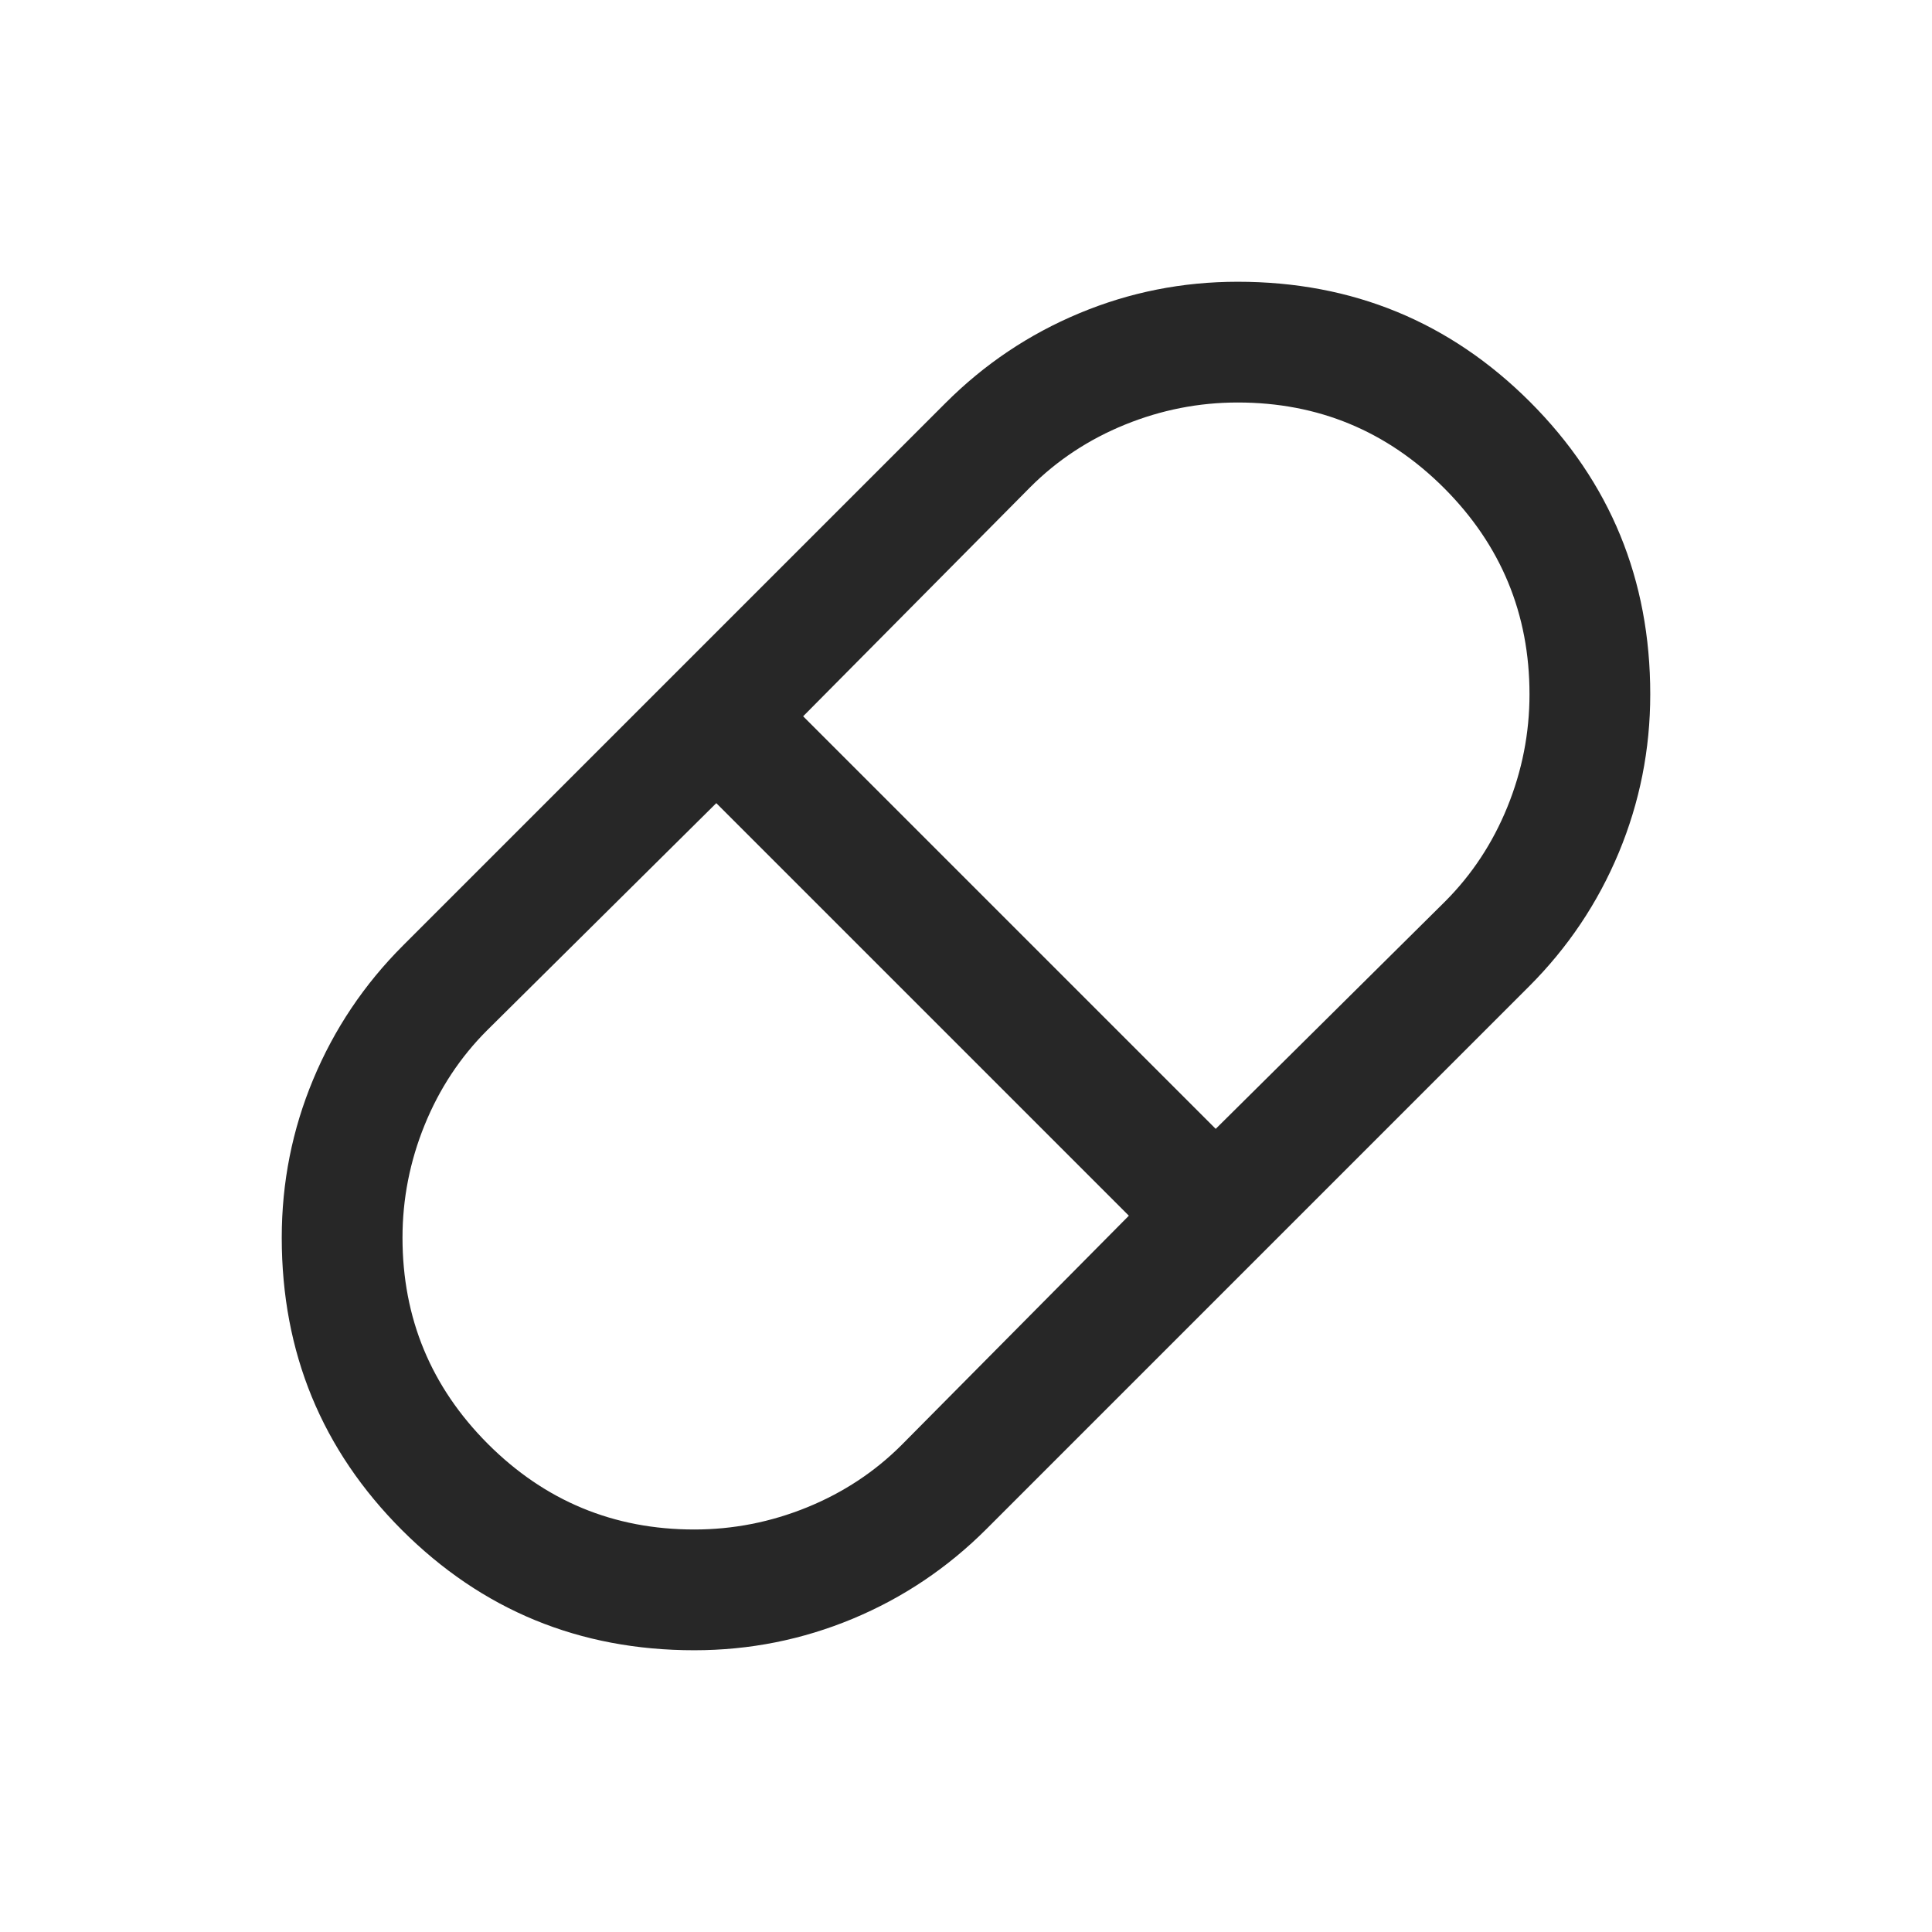
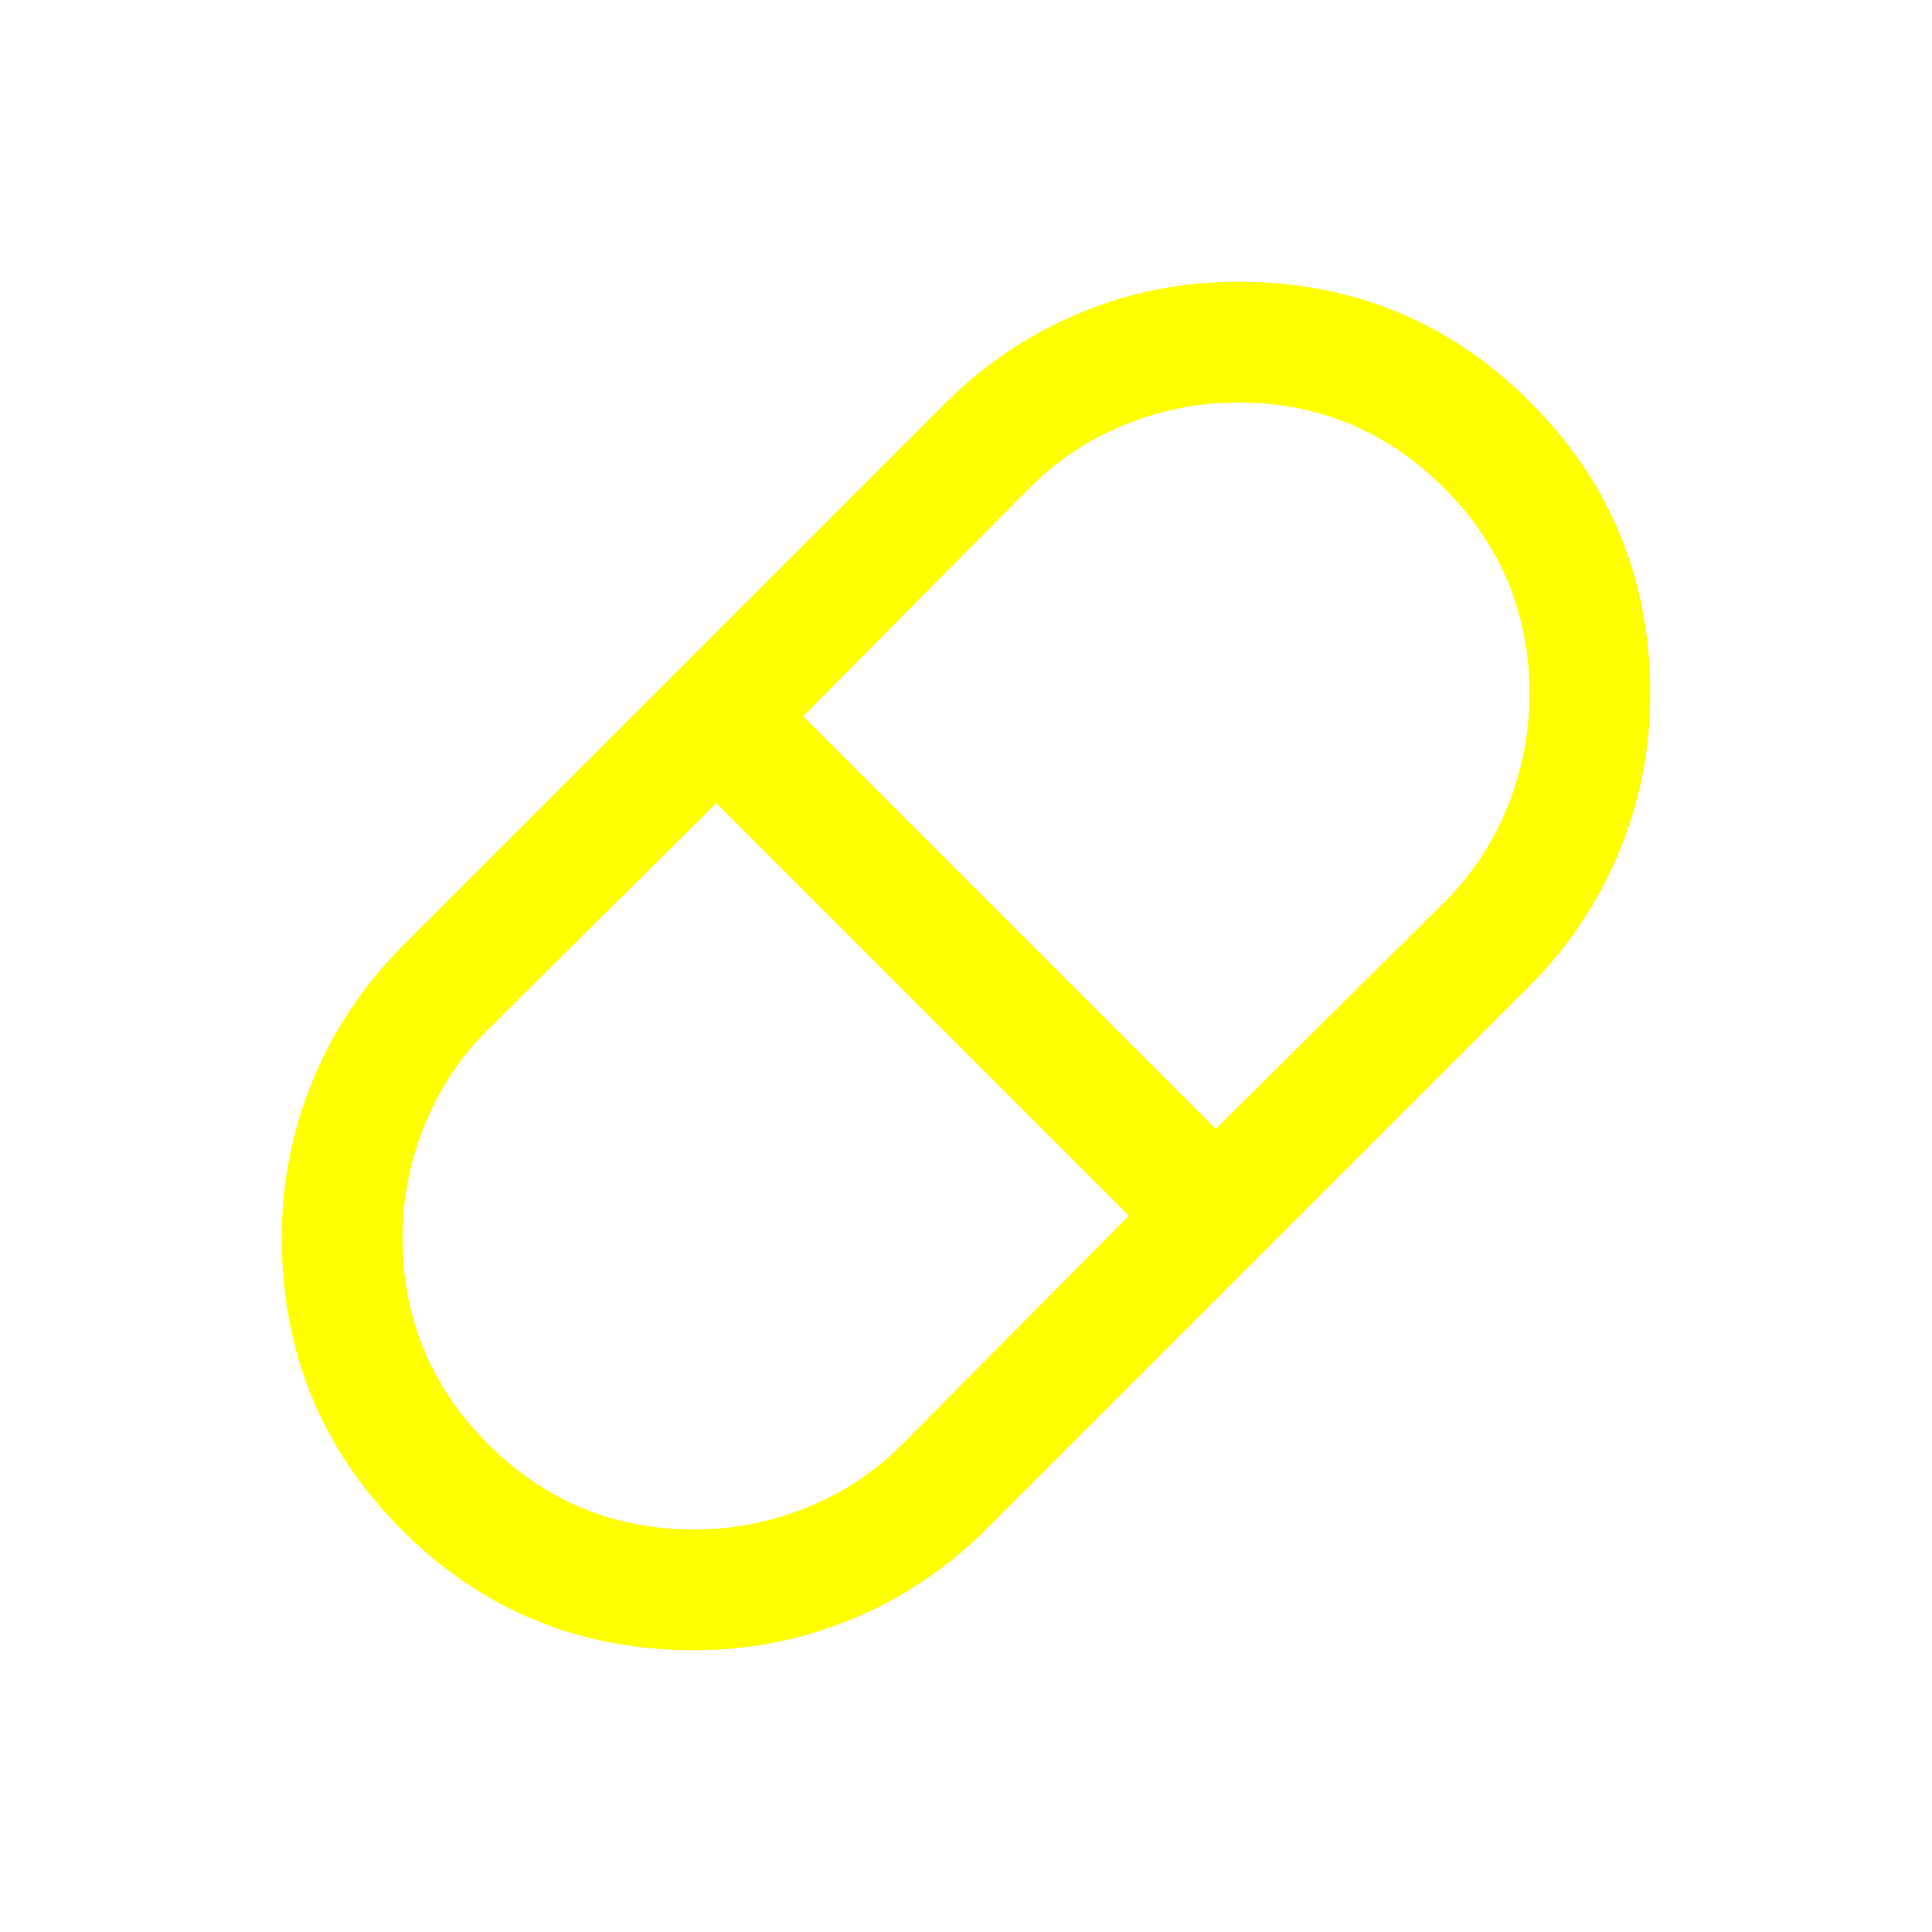
<svg xmlns="http://www.w3.org/2000/svg" width="24" height="24" viewBox="0 0 24 24" fill="none">
  <mask id="mask0_483_1011" style="mask-type:alpha" maskUnits="userSpaceOnUse" x="0" y="0" width="24" height="24">
    <rect width="24" height="24" fill="#D9D9D9" />
  </mask>
  <g mask="url(#mask0_483_1011)">
-     <path d="M8.625 20.5C7.199 20.5 5.989 20.002 4.993 19.007C3.998 18.011 3.5 16.801 3.5 15.375C3.5 14.689 3.63 14.033 3.891 13.408C4.152 12.782 4.524 12.228 5.006 11.746L11.746 5.006C12.228 4.524 12.782 4.152 13.408 3.891C14.033 3.63 14.689 3.5 15.375 3.5C16.801 3.5 18.011 3.998 19.007 4.993C20.002 5.989 20.5 7.199 20.5 8.625C20.5 9.311 20.369 9.967 20.109 10.592C19.848 11.218 19.476 11.772 18.994 12.254L12.254 18.994C11.772 19.476 11.218 19.848 10.592 20.109C9.967 20.369 9.311 20.5 8.625 20.5ZM15.102 14.023L17.95 11.2C18.283 10.867 18.542 10.475 18.725 10.025C18.908 9.575 19 9.108 19 8.625C19 7.625 18.646 6.771 17.938 6.062C17.229 5.354 16.375 5 15.375 5C14.892 5 14.425 5.092 13.975 5.275C13.525 5.458 13.133 5.717 12.8 6.05L9.977 8.898L15.102 14.023ZM8.625 19C9.108 19 9.575 18.908 10.025 18.725C10.475 18.542 10.867 18.283 11.2 17.95L14.023 15.102L8.898 9.977L6.05 12.8C5.717 13.133 5.458 13.525 5.275 13.975C5.092 14.425 5 14.892 5 15.375C5 16.375 5.354 17.229 6.062 17.938C6.771 18.646 7.625 19 8.625 19Z" fill="#272727" />
+     <path d="M8.625 20.5C7.199 20.5 5.989 20.002 4.993 19.007C3.998 18.011 3.5 16.801 3.5 15.375C3.5 14.689 3.63 14.033 3.891 13.408C4.152 12.782 4.524 12.228 5.006 11.746L11.746 5.006C12.228 4.524 12.782 4.152 13.408 3.891C14.033 3.63 14.689 3.5 15.375 3.5C16.801 3.5 18.011 3.998 19.007 4.993C20.002 5.989 20.5 7.199 20.5 8.625C20.5 9.311 20.369 9.967 20.109 10.592C19.848 11.218 19.476 11.772 18.994 12.254L12.254 18.994C11.772 19.476 11.218 19.848 10.592 20.109C9.967 20.369 9.311 20.5 8.625 20.5ZM15.102 14.023L17.95 11.2C18.283 10.867 18.542 10.475 18.725 10.025C18.908 9.575 19 9.108 19 8.625C19 7.625 18.646 6.771 17.938 6.062C17.229 5.354 16.375 5 15.375 5C14.892 5 14.425 5.092 13.975 5.275C13.525 5.458 13.133 5.717 12.8 6.05L9.977 8.898L15.102 14.023ZM8.625 19C9.108 19 9.575 18.908 10.025 18.725C10.475 18.542 10.867 18.283 11.2 17.95L14.023 15.102L8.898 9.977L6.05 12.8C5.717 13.133 5.458 13.525 5.275 13.975C5.092 14.425 5 14.892 5 15.375C5 16.375 5.354 17.229 6.062 17.938C6.771 18.646 7.625 19 8.625 19Z" fill="#ff0" />
  </g>
</svg>
